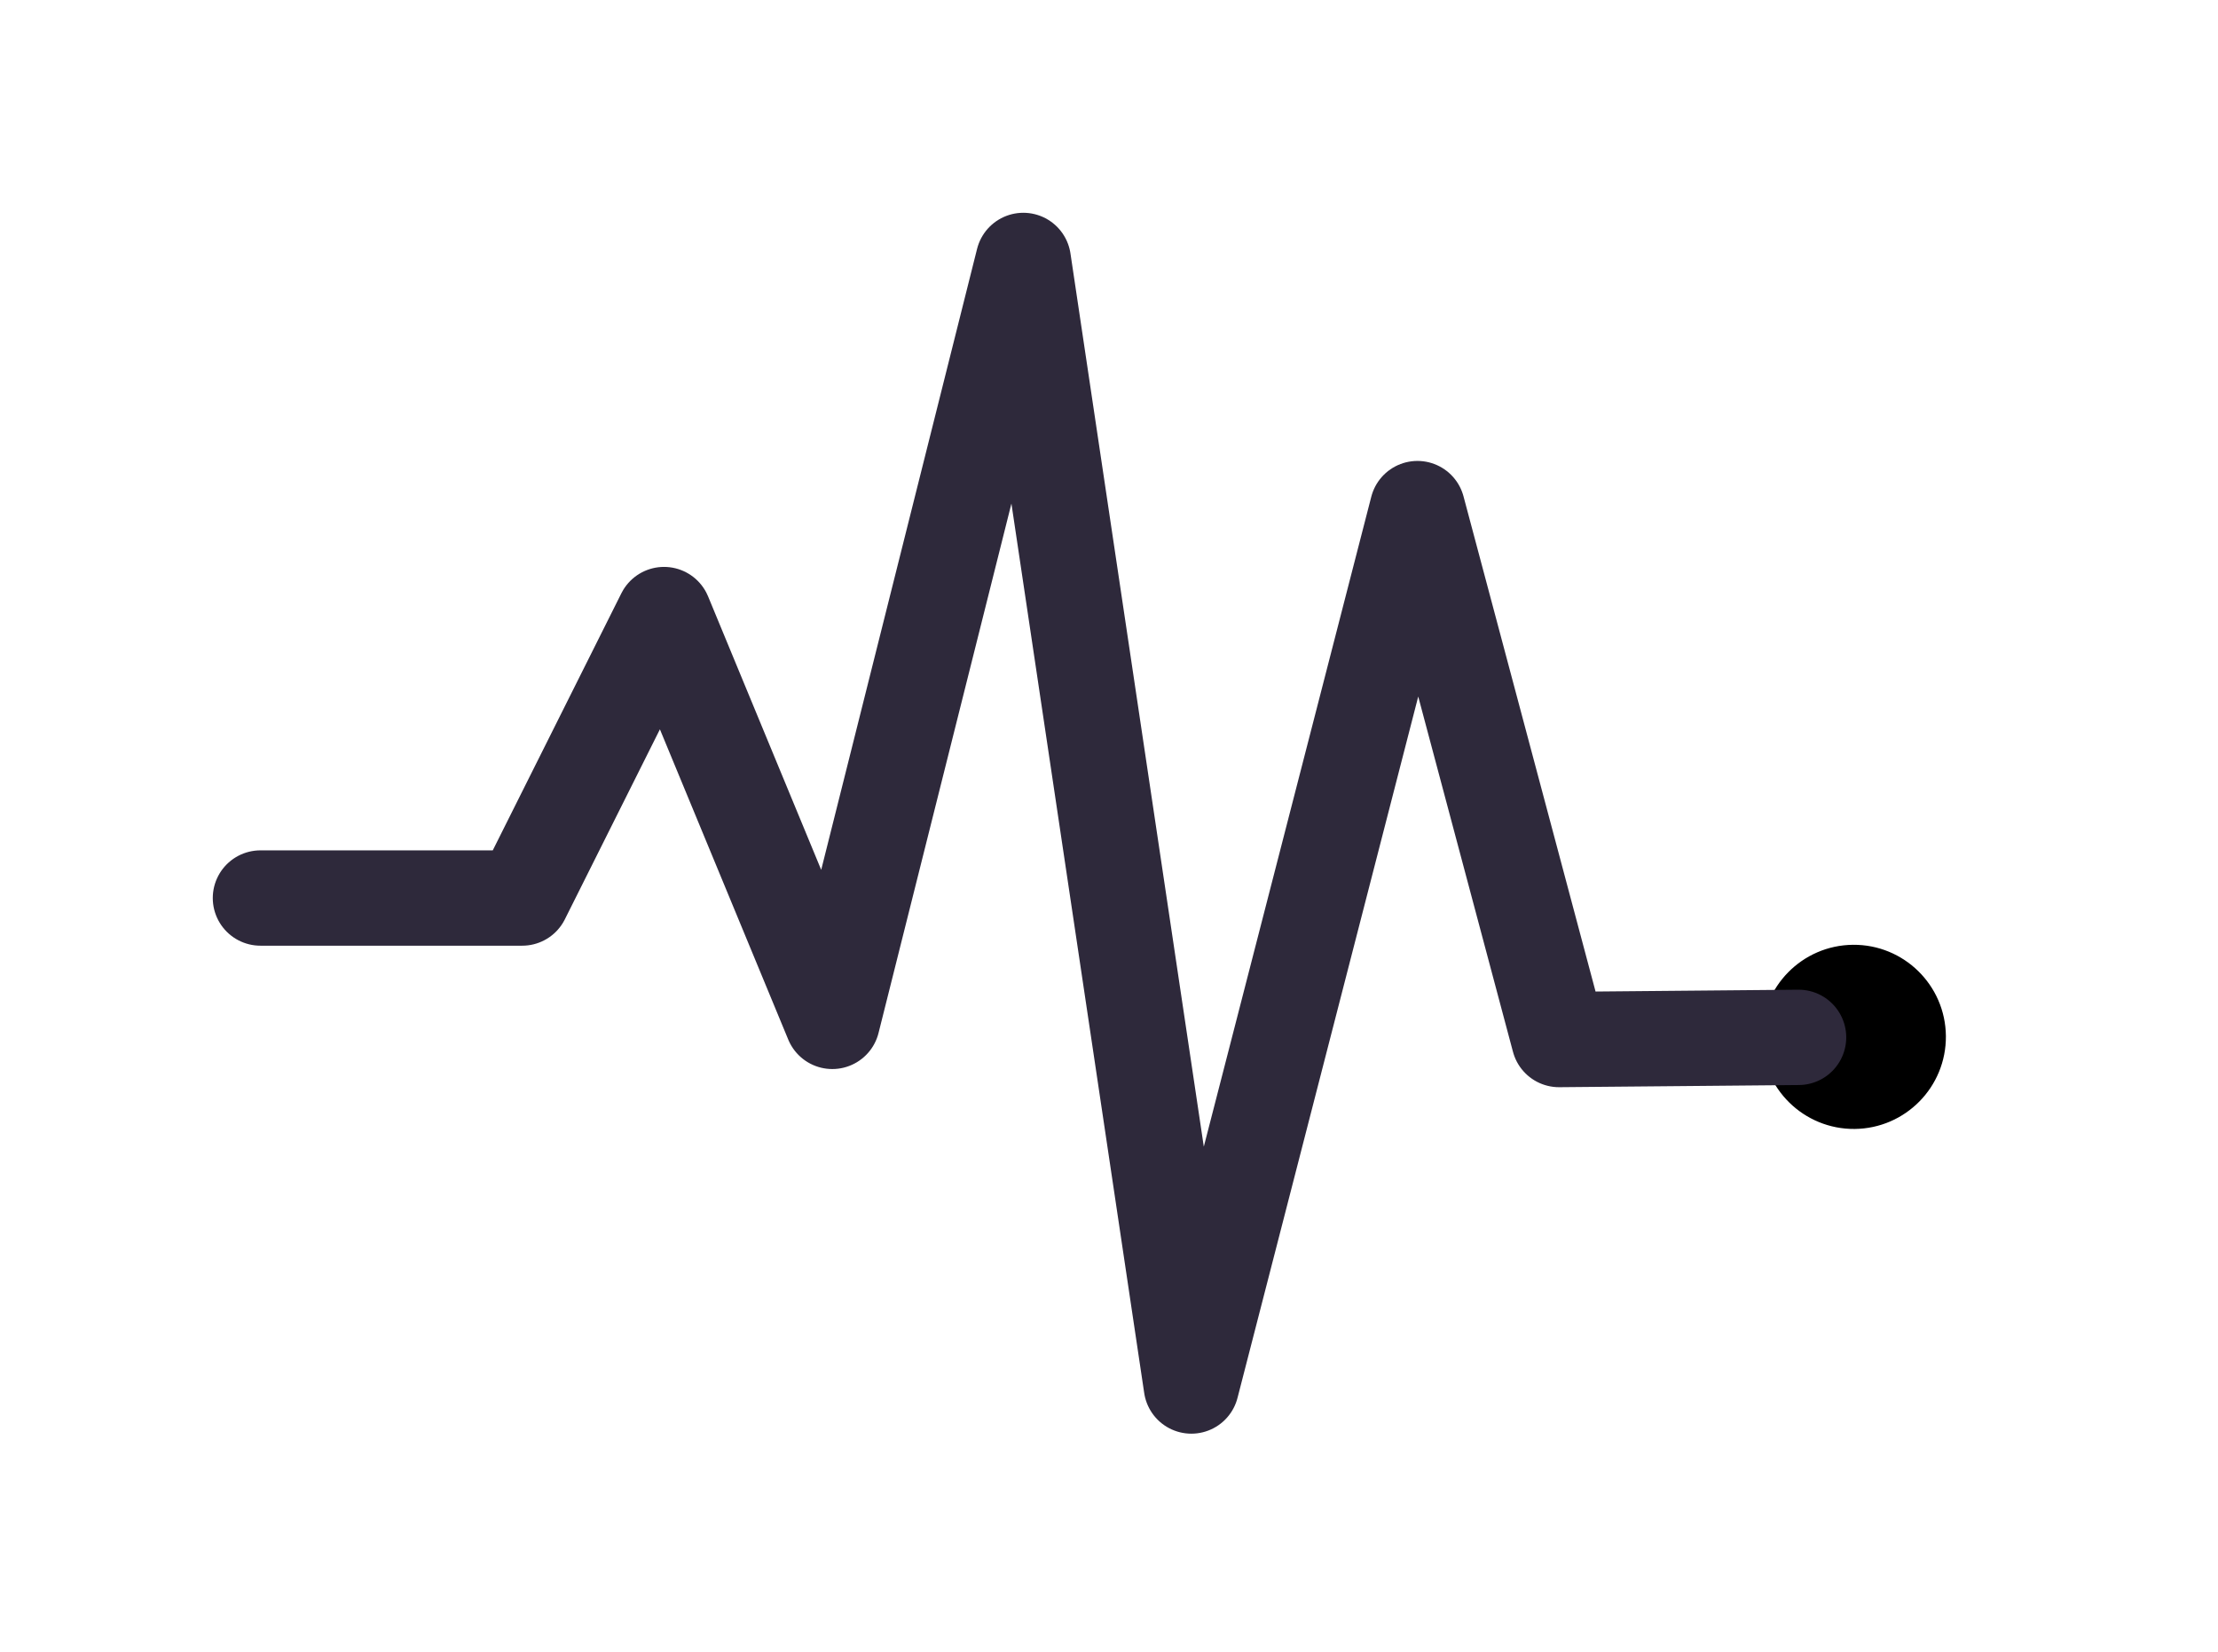
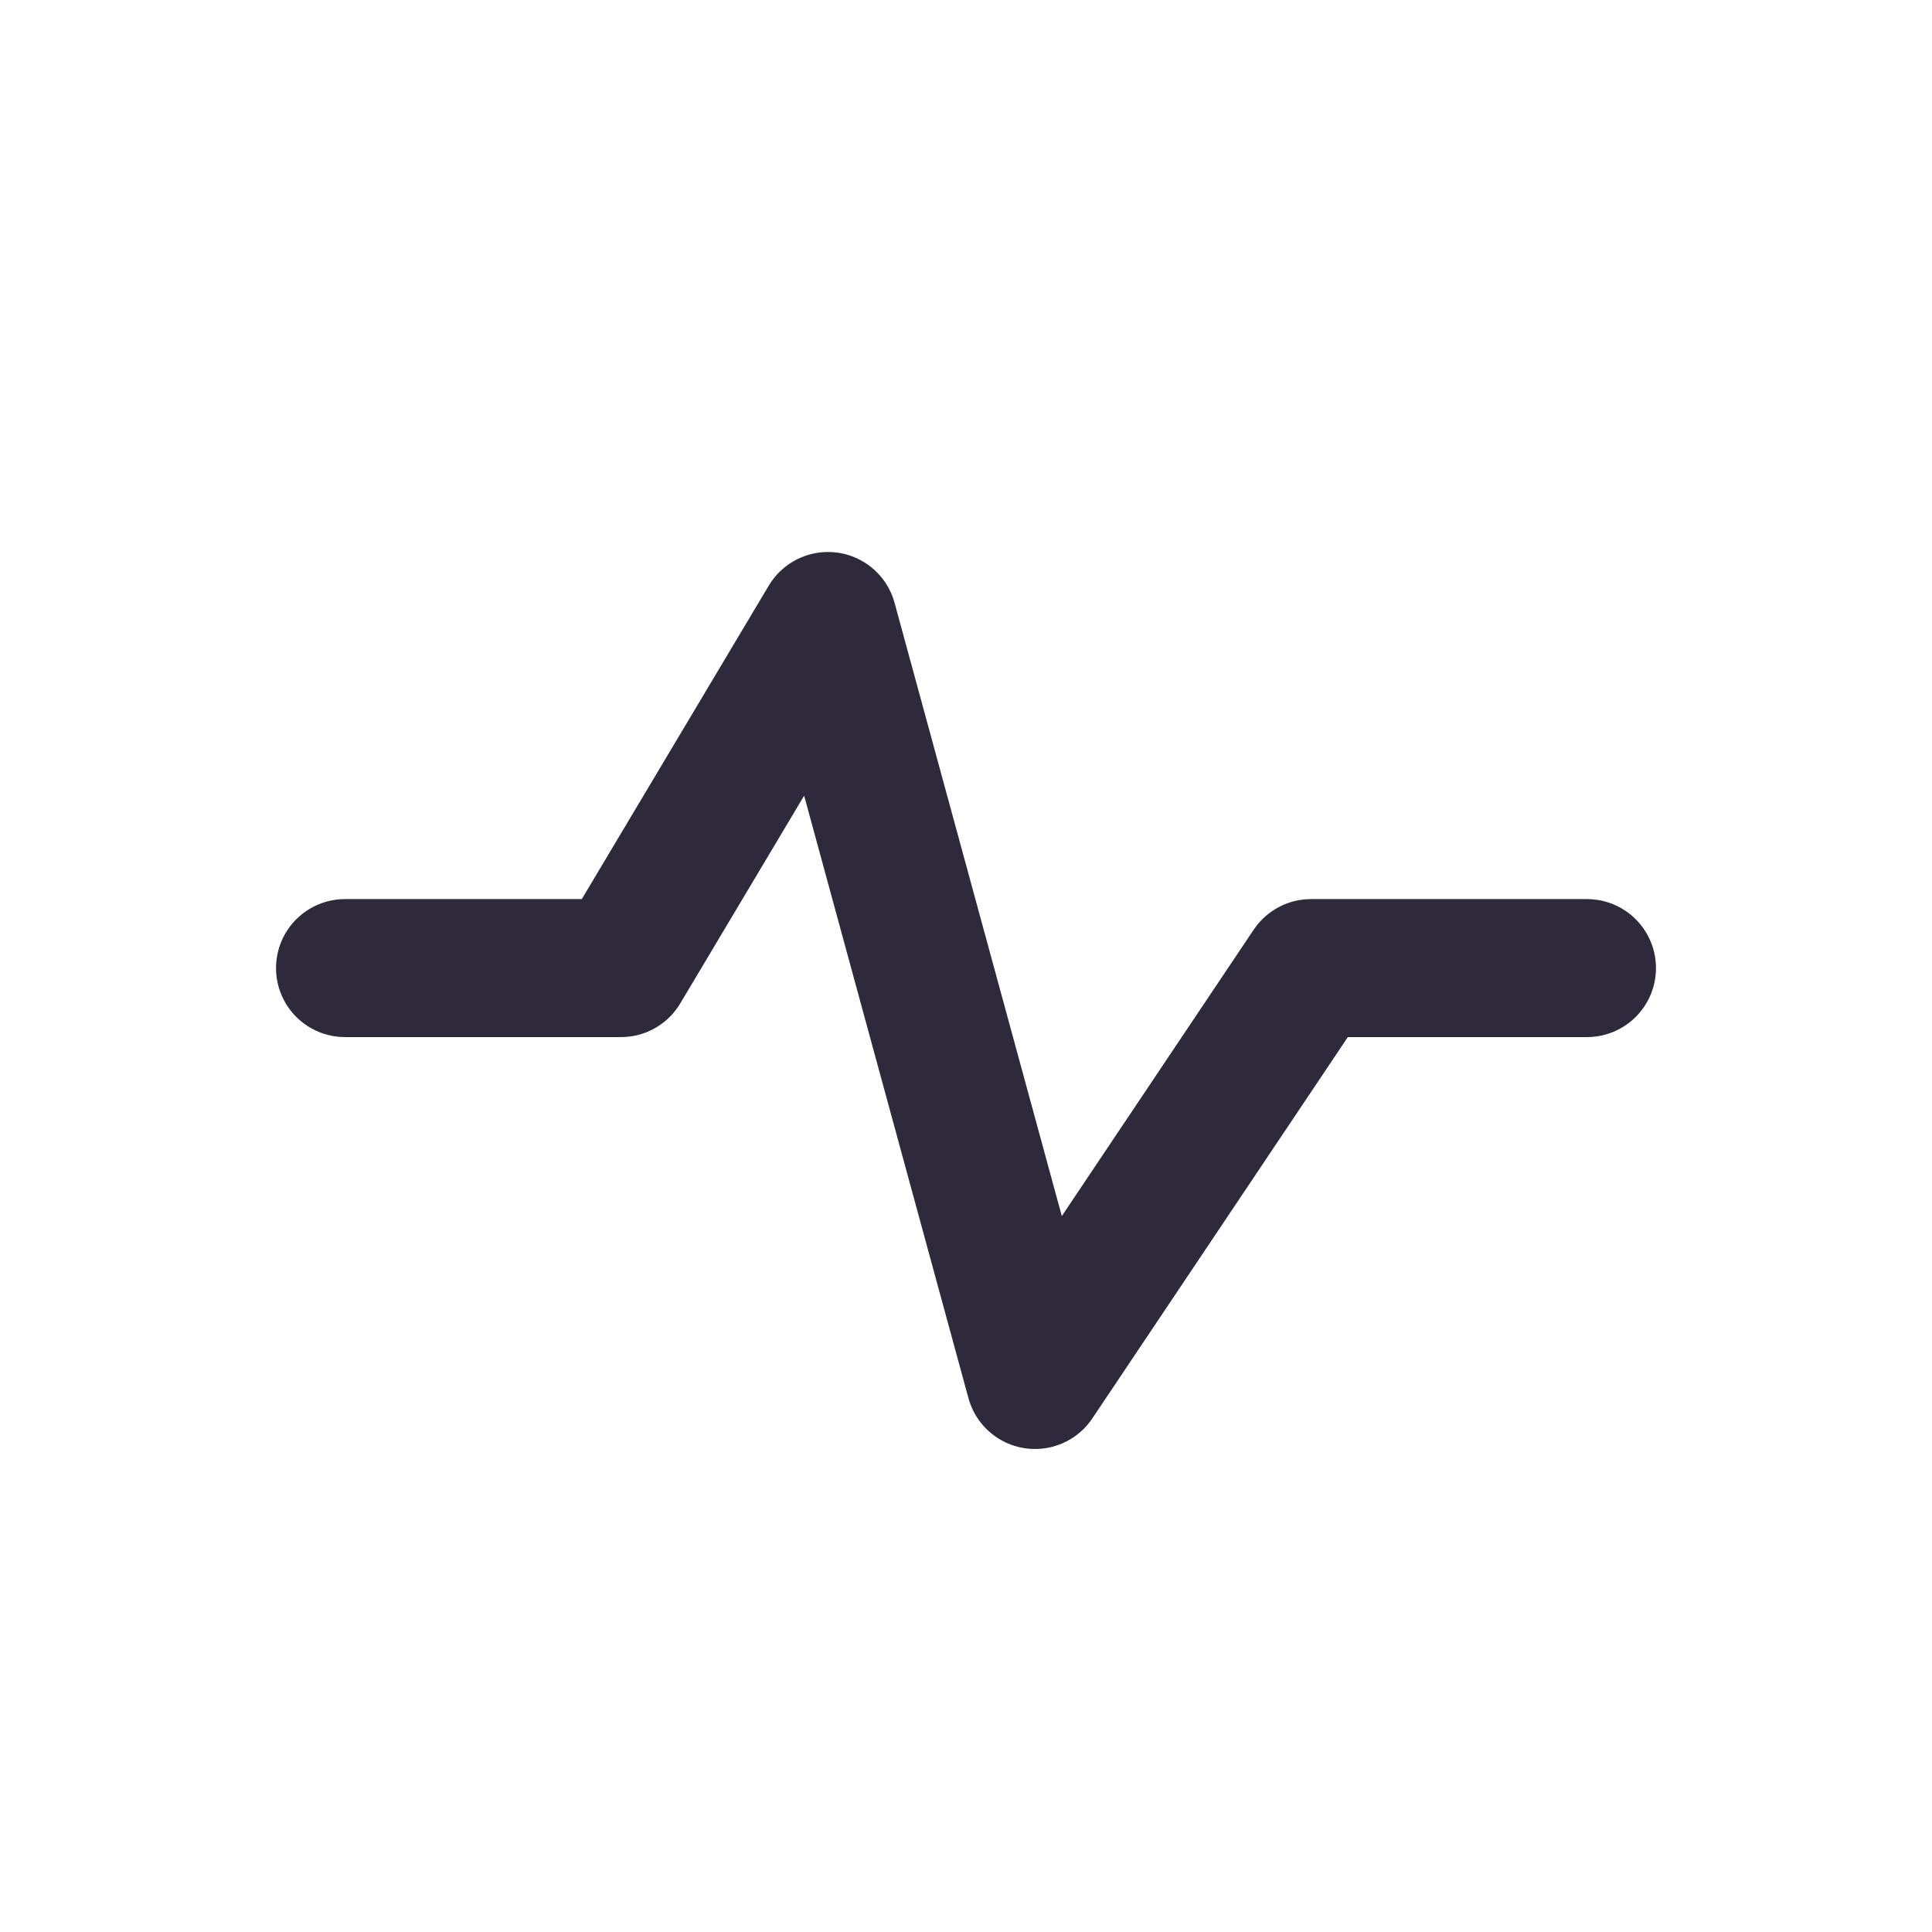
- <svg xmlns="http://www.w3.org/2000/svg" viewBox="0 0 188 140" fill-rule="evenodd" clip-rule="evenodd" stroke-linecap="round" stroke-linejoin="round">
-   <path d="M157.061 80.08a7.808 7.808 0 017.875 7.734 7.81 7.81 0 01-7.734 7.875 7.81 7.81 0 01-7.875-7.734 7.808 7.808 0 017.734-7.875z" fill-rule="nonzero" />
-   <path d="M22.075 76.116h22.188l12.02-24.026 14.264 34.481 16.19-64.496 14.243 95.402 19.164-74.369 12.001 45.002 20.304-.184" fill="none" stroke="#2E293B" stroke-width="8.08" />
+ <svg xmlns="http://www.w3.org/2000/svg" width="50" height="50" fill="none">
+   <path d="M8.929 25.054h7.142l5.358-8.983 5.357 19.643 7.143-10.66h7.142" stroke="#2E293B" stroke-width="3.571" stroke-linecap="round" stroke-linejoin="round" />
</svg>
